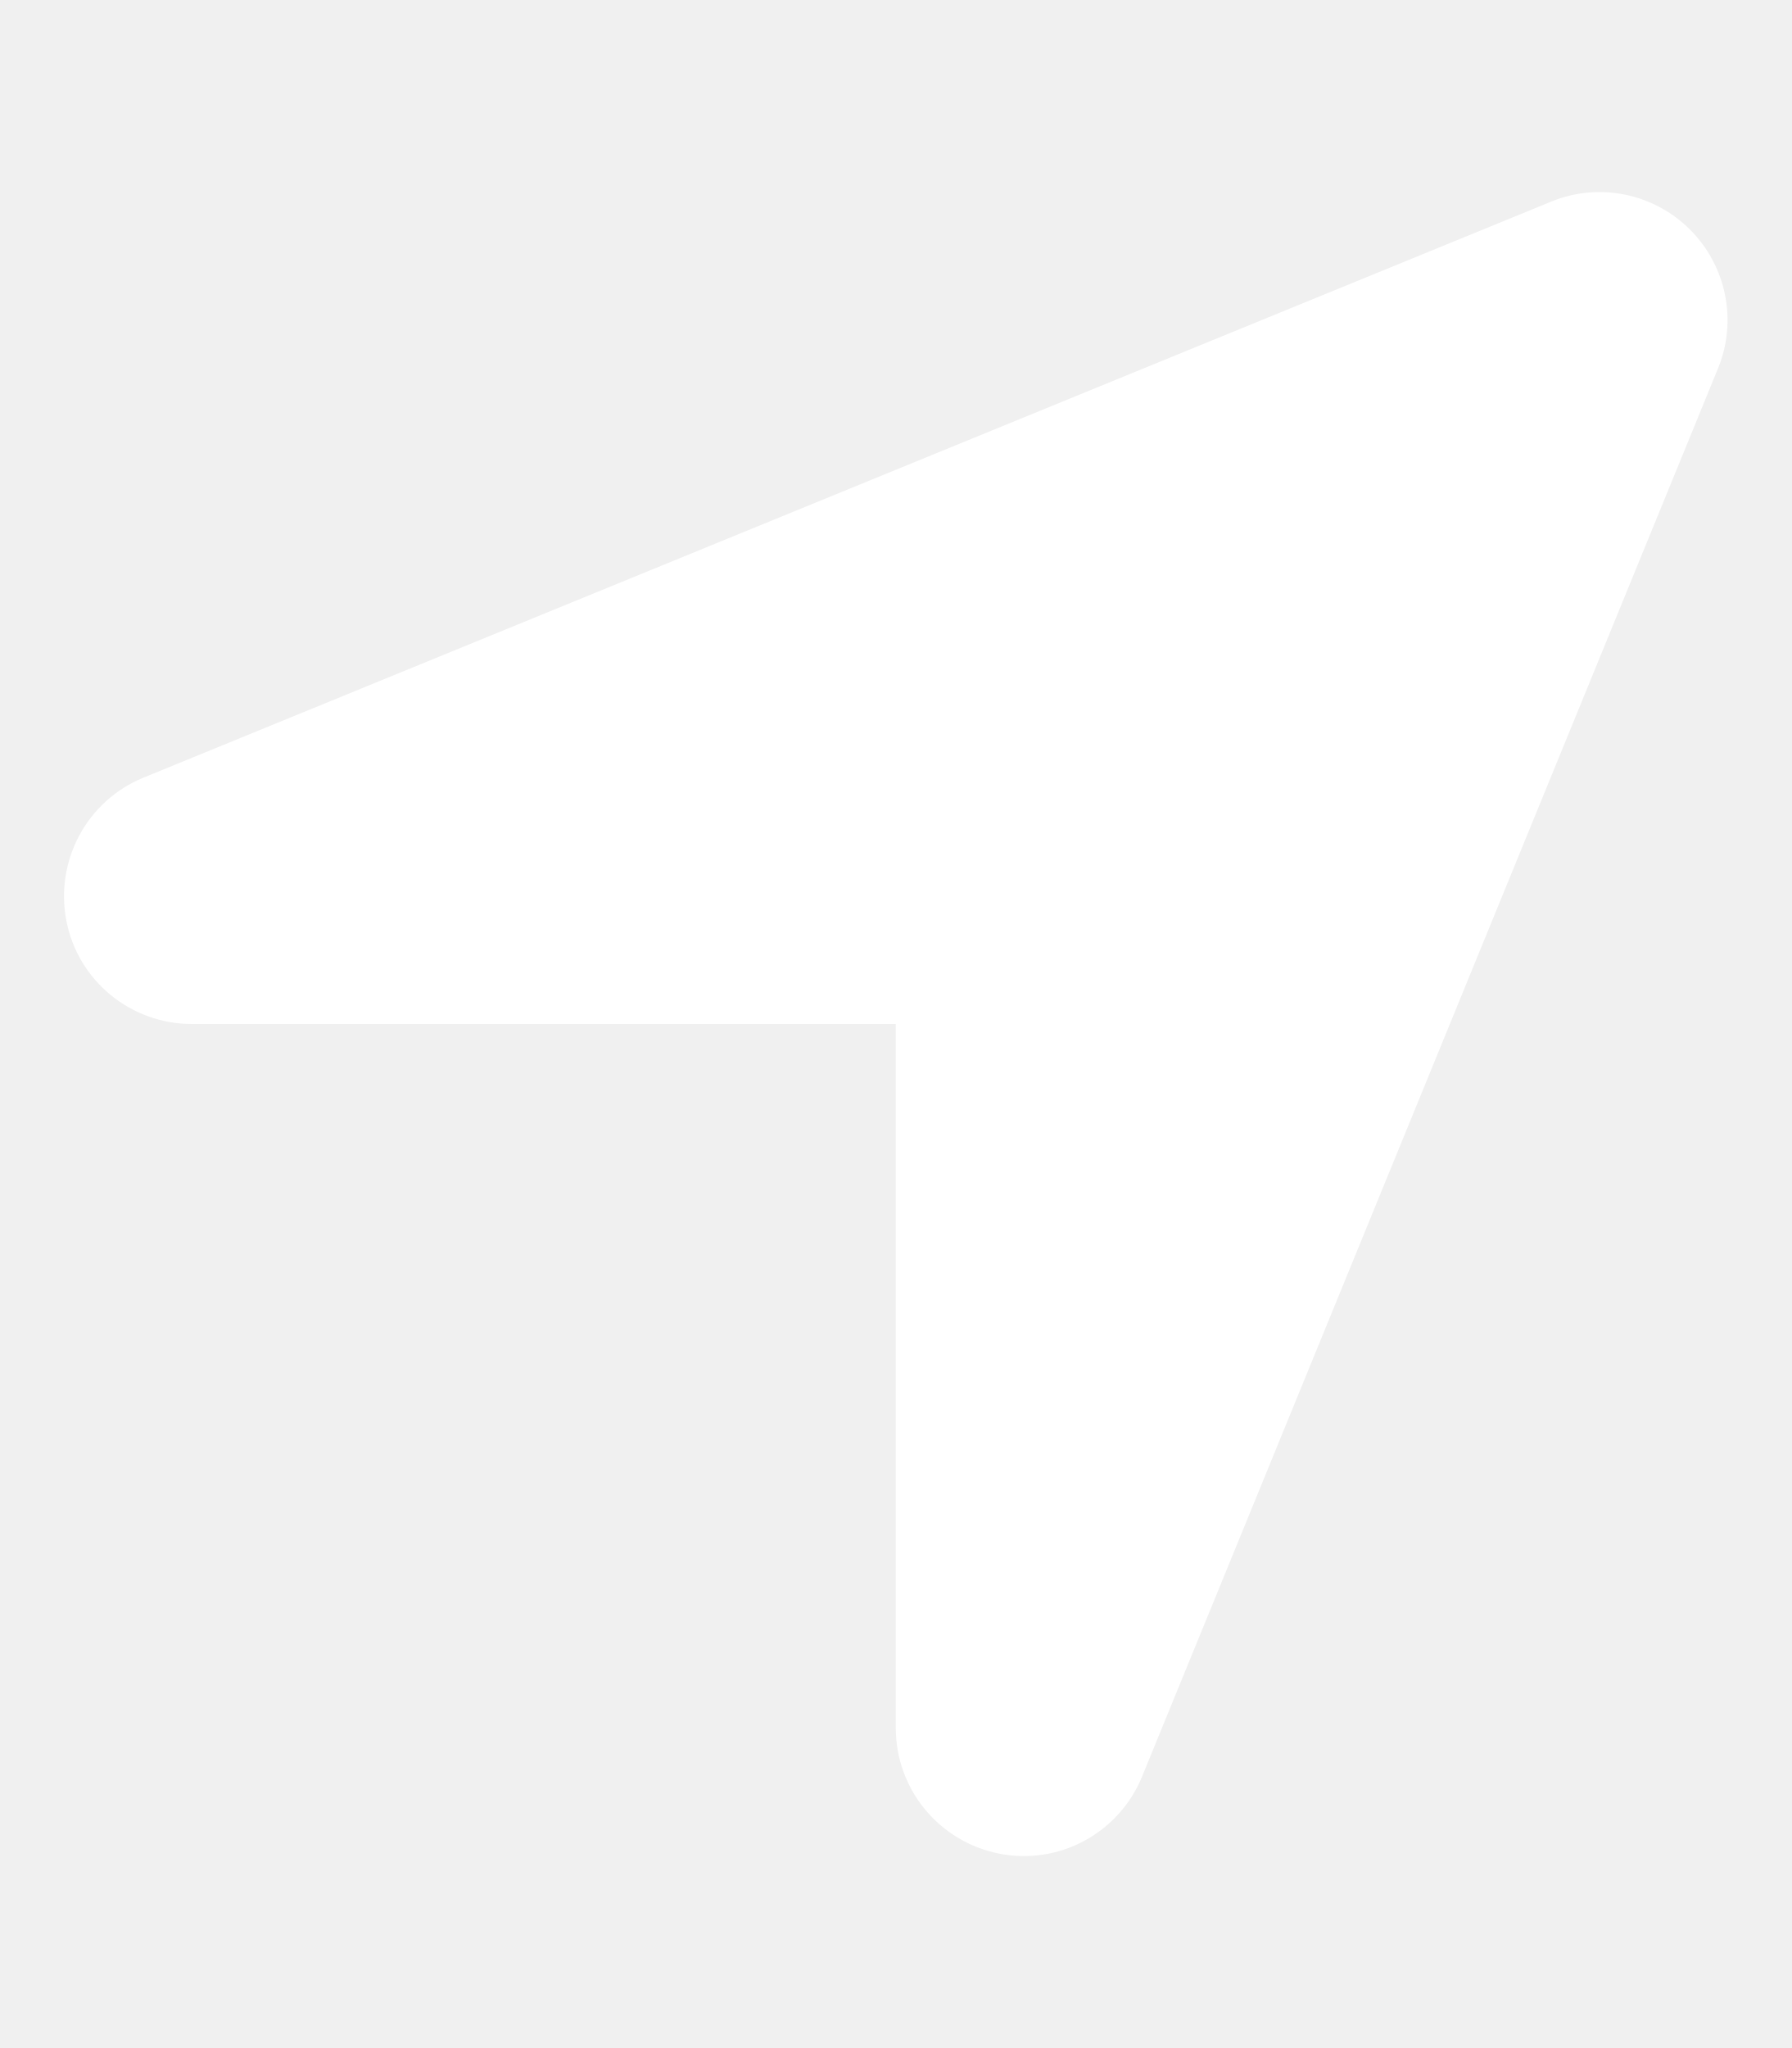
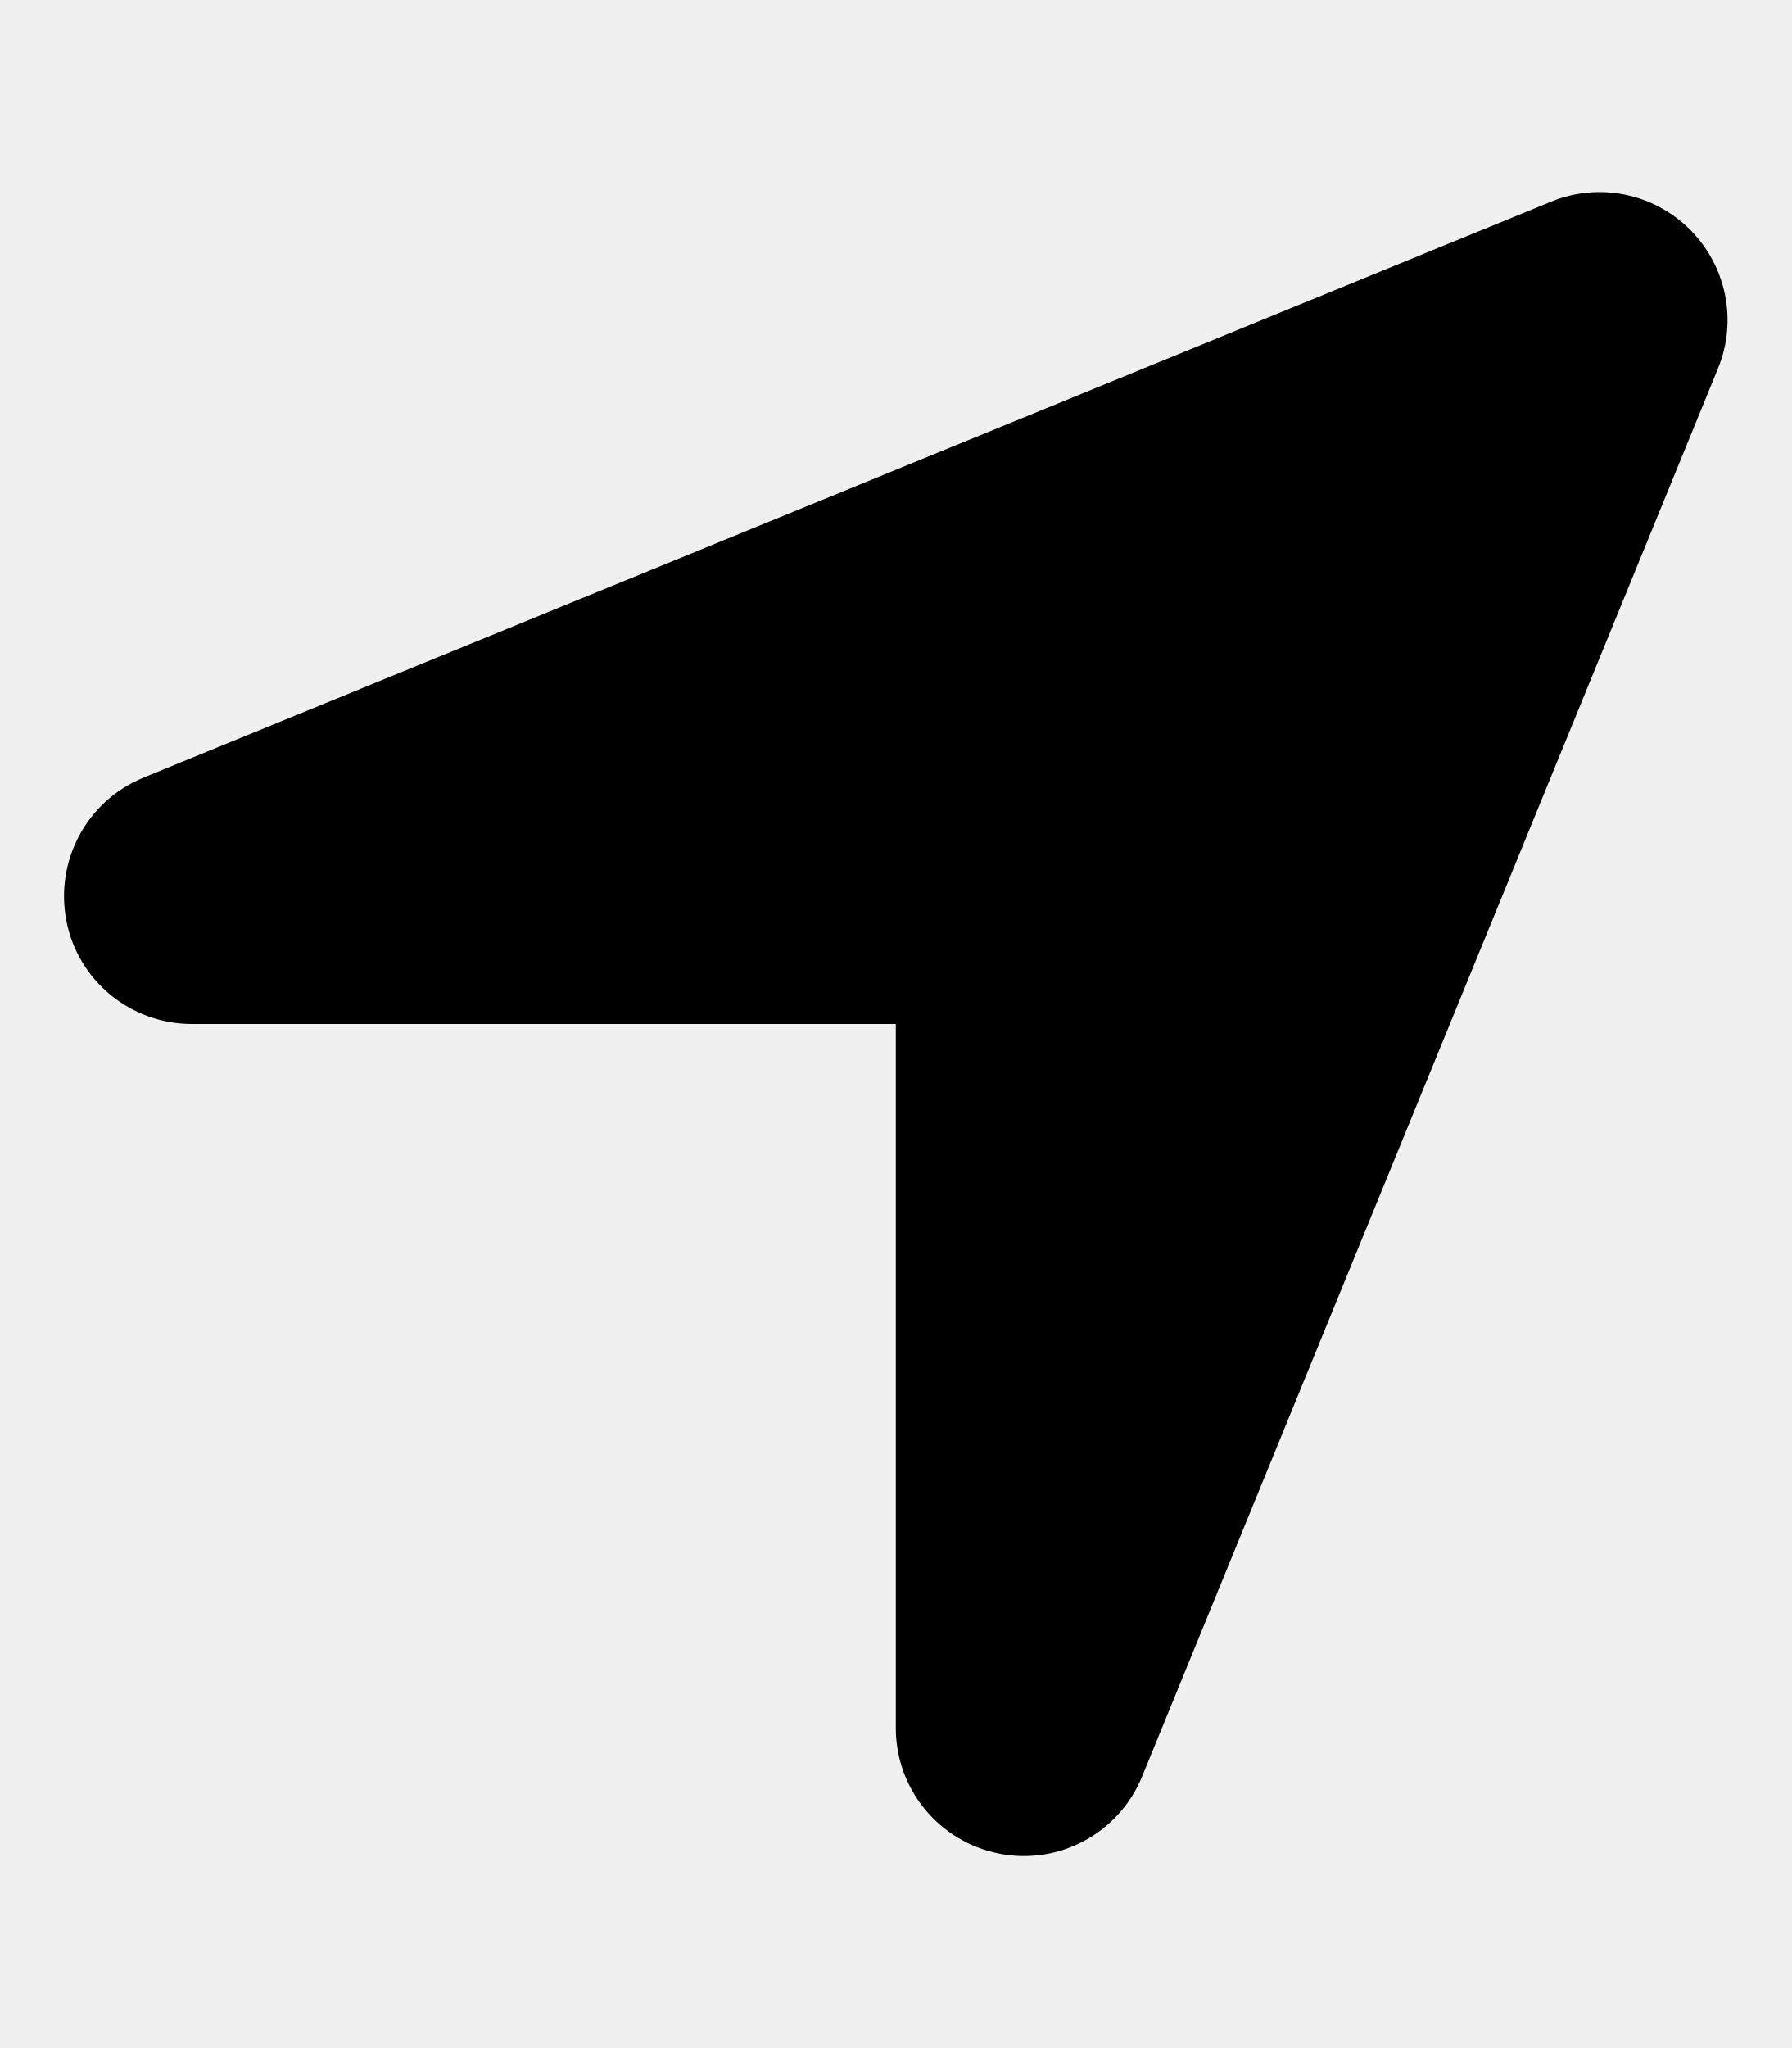
<svg xmlns="http://www.w3.org/2000/svg" viewBox="0 0 448 512">
-   <path d="M429.6 92.1c4.9-11.9 2.1-25.6-7-34.7s-22.8-11.9-34.7-7l-352 144c-14.2 5.8-22.2 20.8-19.3 35.8s16.1 25.8 31.4 25.8H224V432c0 15.3 10.8 28.4 25.8 31.4s30-5.1 35.8-19.3l144-352z" fill="#FFFFFF" />
+   <path d="M429.6 92.1c4.9-11.9 2.1-25.6-7-34.7s-22.8-11.9-34.7-7l-352 144c-14.2 5.8-22.2 20.8-19.3 35.8s16.1 25.8 31.4 25.8H224V432c0 15.3 10.8 28.4 25.8 31.4s30-5.1 35.8-19.3l144-352z" fill="#000000" />
</svg>
